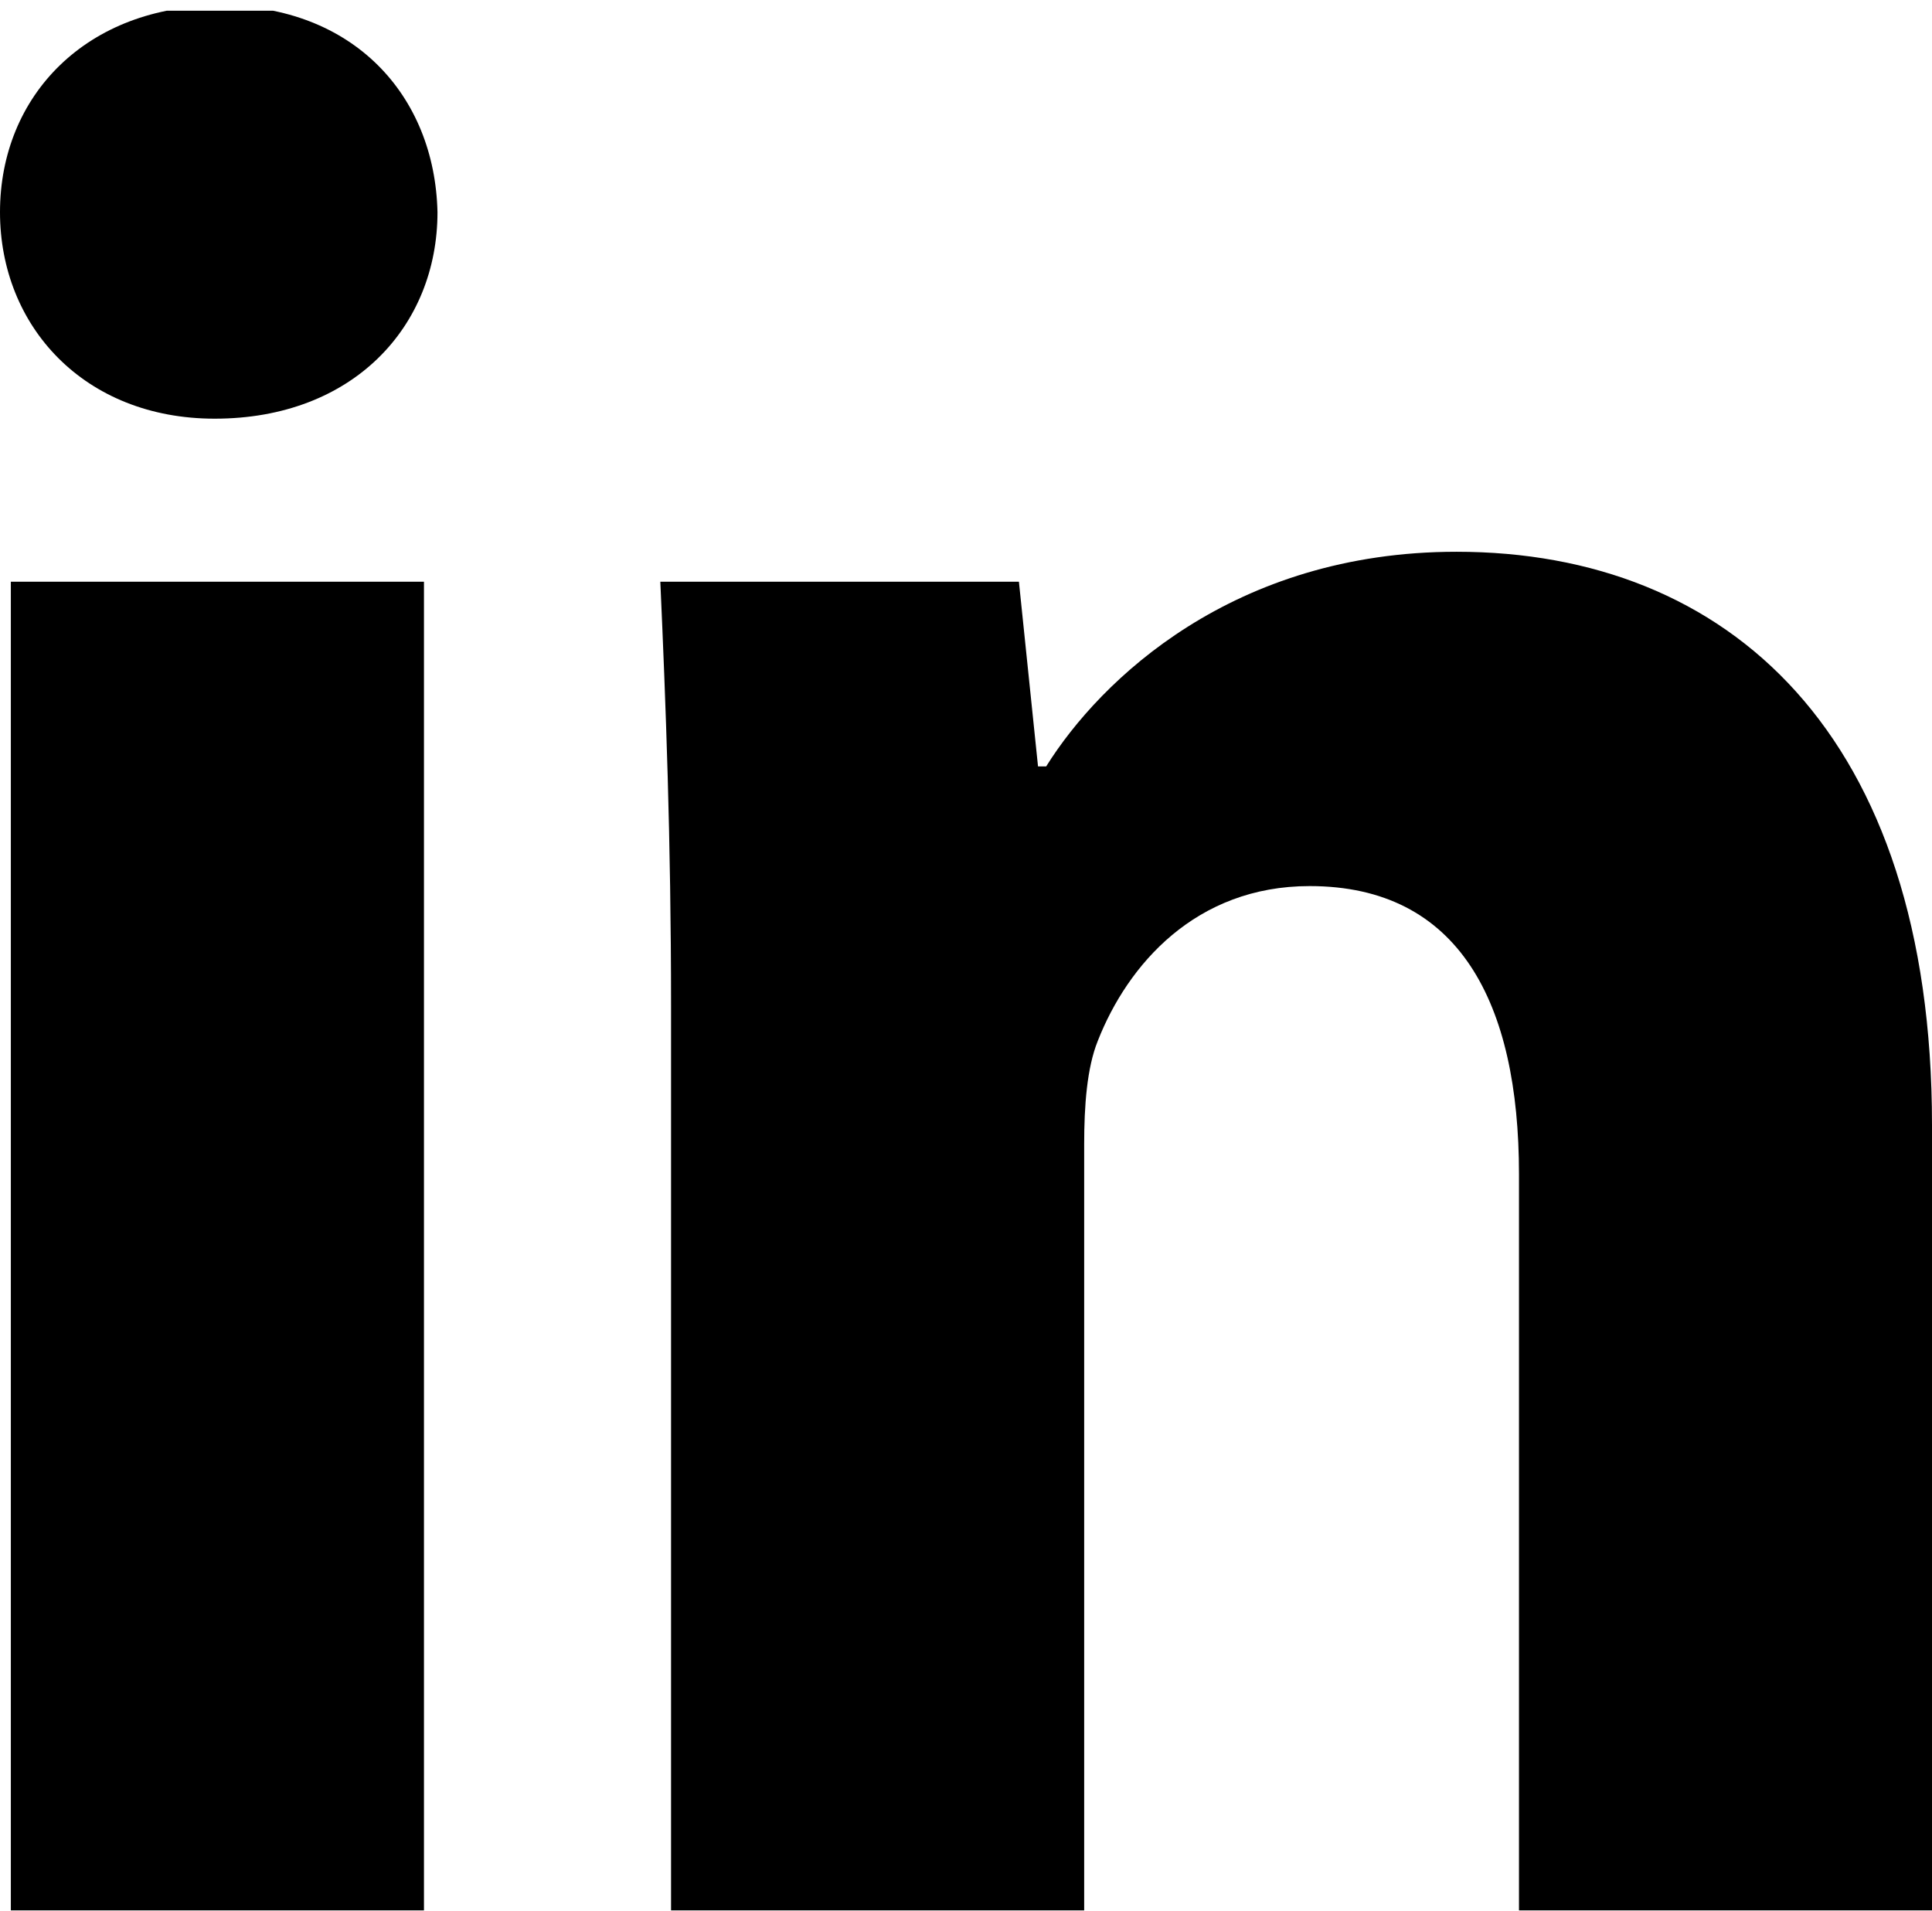
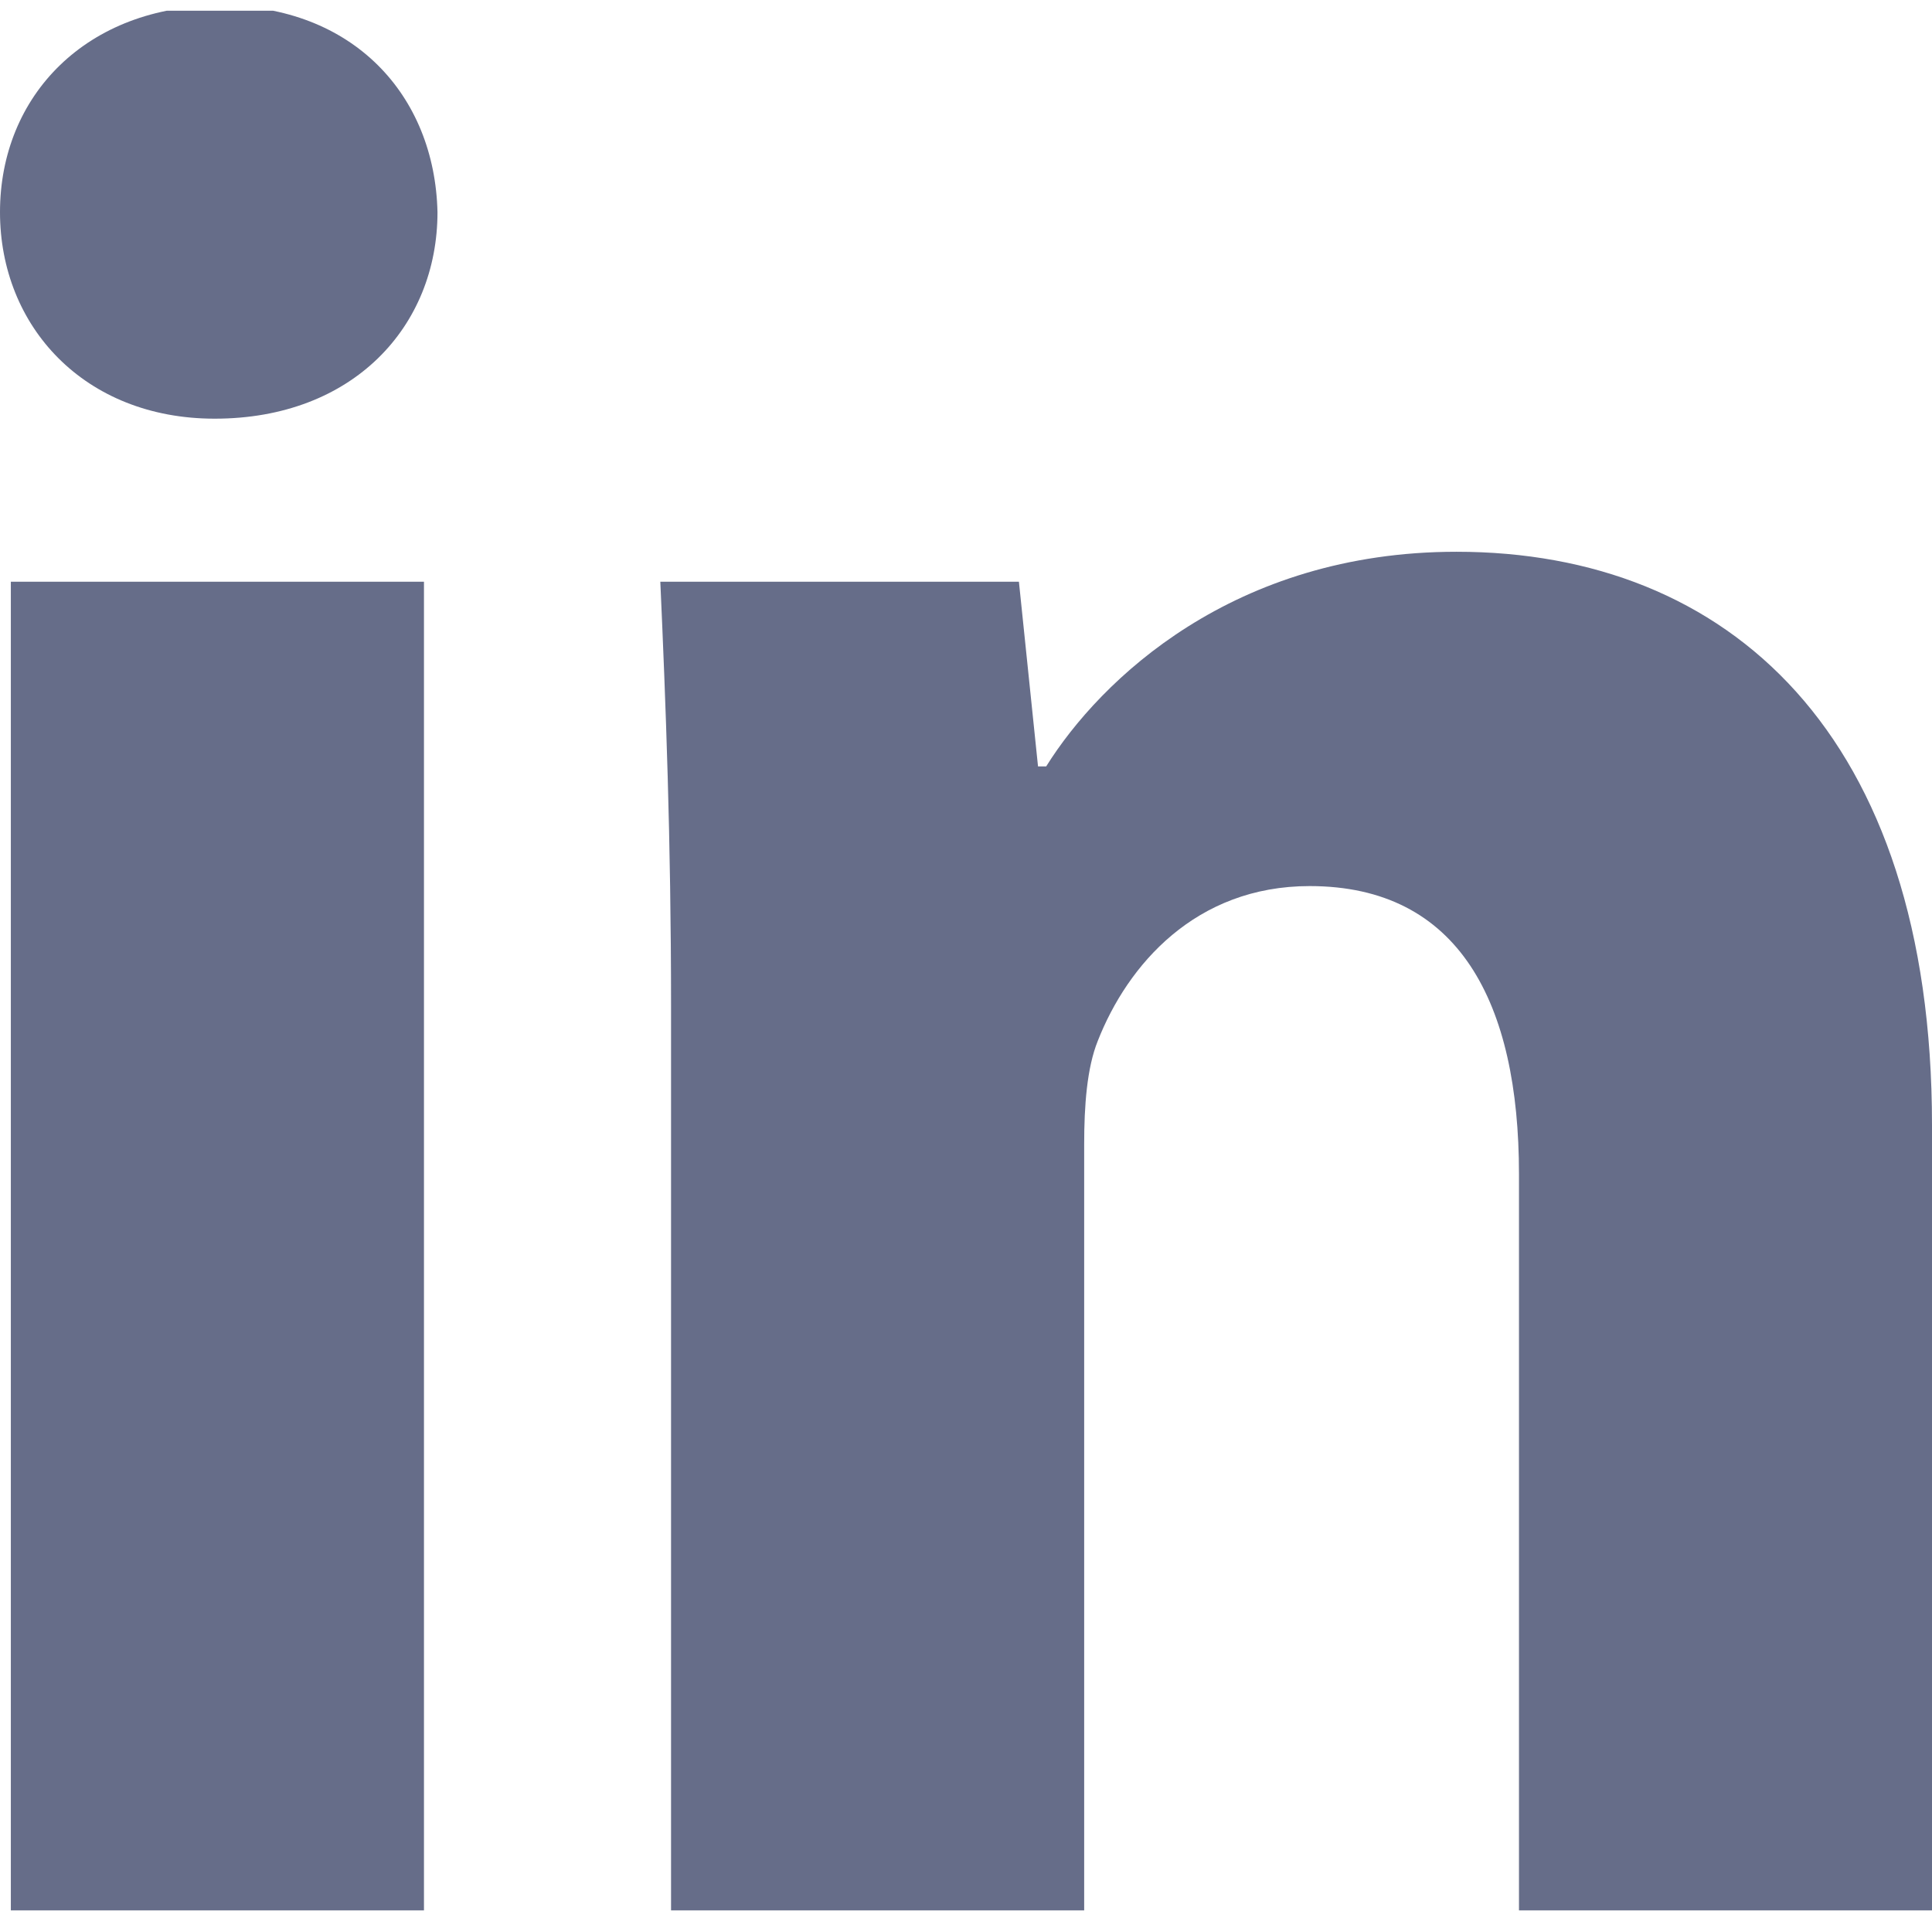
<svg xmlns="http://www.w3.org/2000/svg" viewBox="0 0 180 178" width="180" height="178">
  <defs>
    <clipPath clipPathUnits="userSpaceOnUse" id="cp1">
      <path d="M0 1L180 1L180 178L0 178Z" />
    </clipPath>
  </defs>
  <style>
		tspan { white-space:pre }
- 		.shp0 { fill: #000000 } 
+ 		.shp0 { fill: #666d89 }
	</style>
  <g id="Page 1" clip-path="url(#cp1)">
    <path id="Path 1" class="shp0" d="M1.01 54.2L39.5 54.2L39.5 178L1.01 178L1.01 54.2ZM40.76 19.77C40.76 30.4 32.91 39.01 20 39.01C7.85 39.01 0 30.4 0 19.77C0 8.88 8.1 0.52 20.5 0.52C32.91 0.52 40.51 8.88 40.76 19.77ZM62.52 93.69C62.52 78.25 62.02 65.34 61.52 54.2L94.93 54.2L96.71 71.41L97.47 71.41C102.53 63.31 114.93 51.41 135.7 51.41C161.01 51.41 180 68.38 180 104.83L180 178L141.52 178L141.52 109.39C141.52 93.44 135.95 82.56 122.02 82.56C111.39 82.56 105.06 89.9 102.28 96.98C101.26 99.51 101.01 103.06 101.01 106.61L101.01 178L62.52 178L62.52 93.69Z" />
  </g>
</svg>
